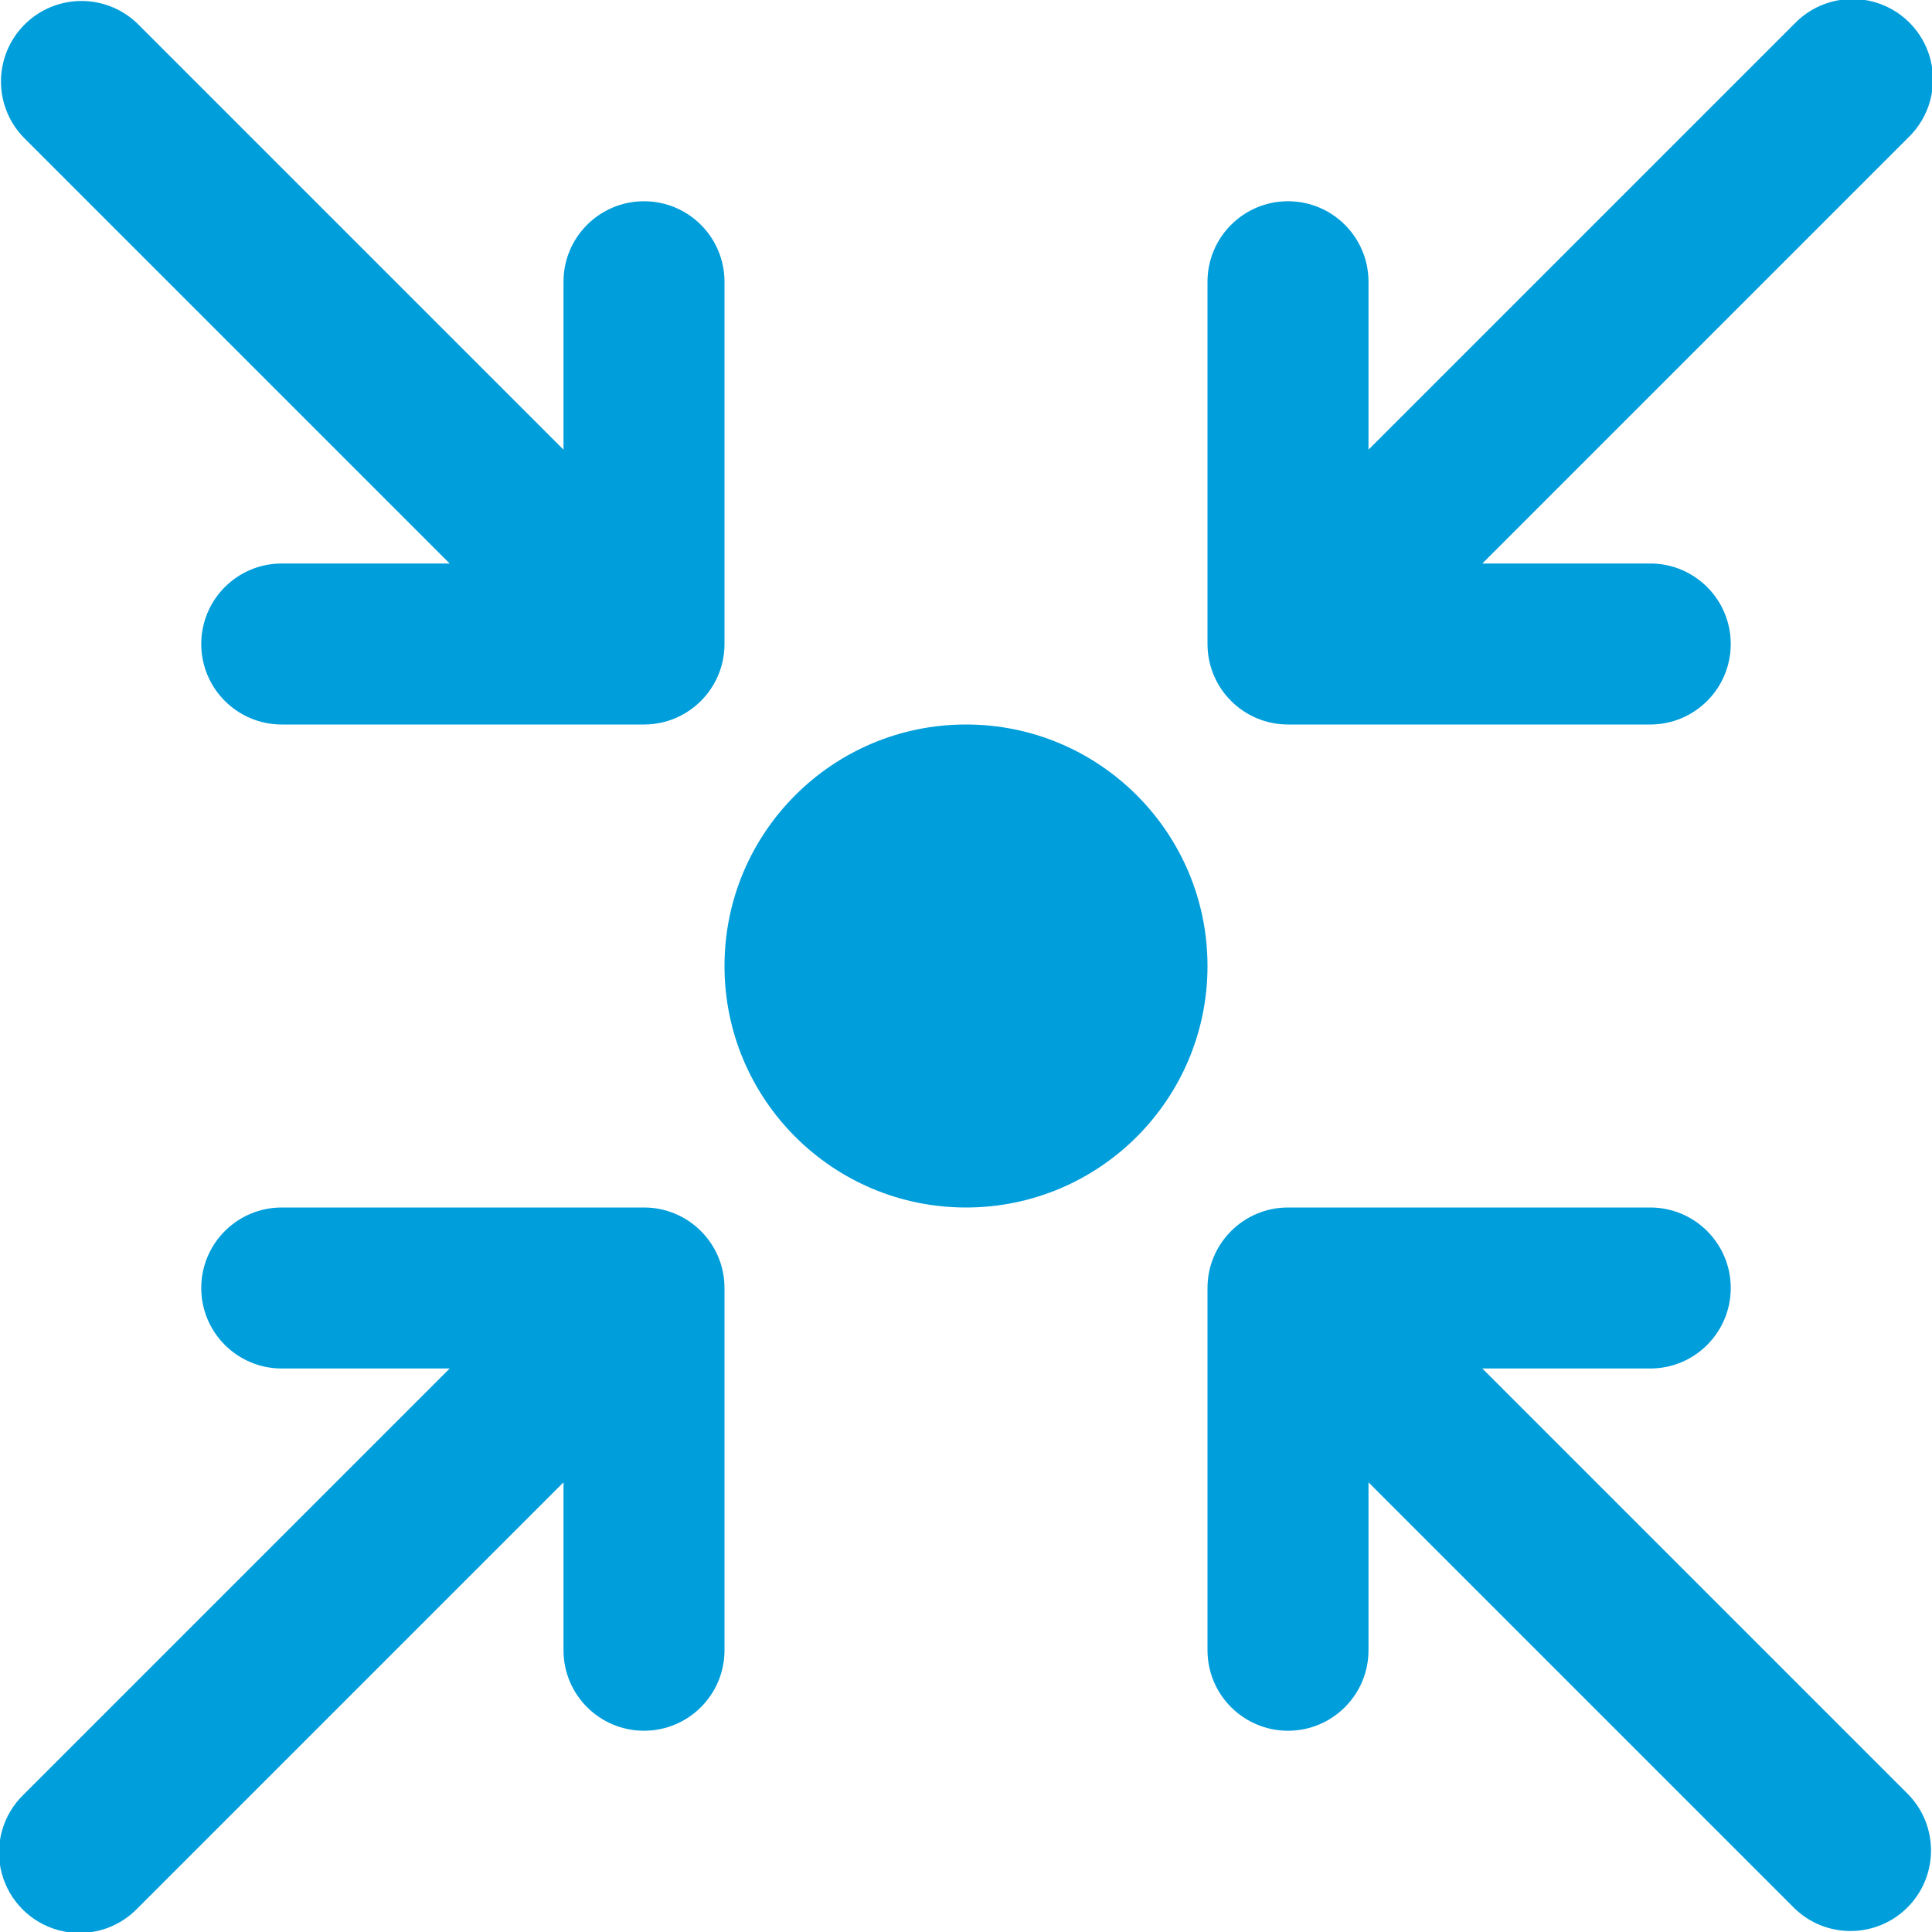
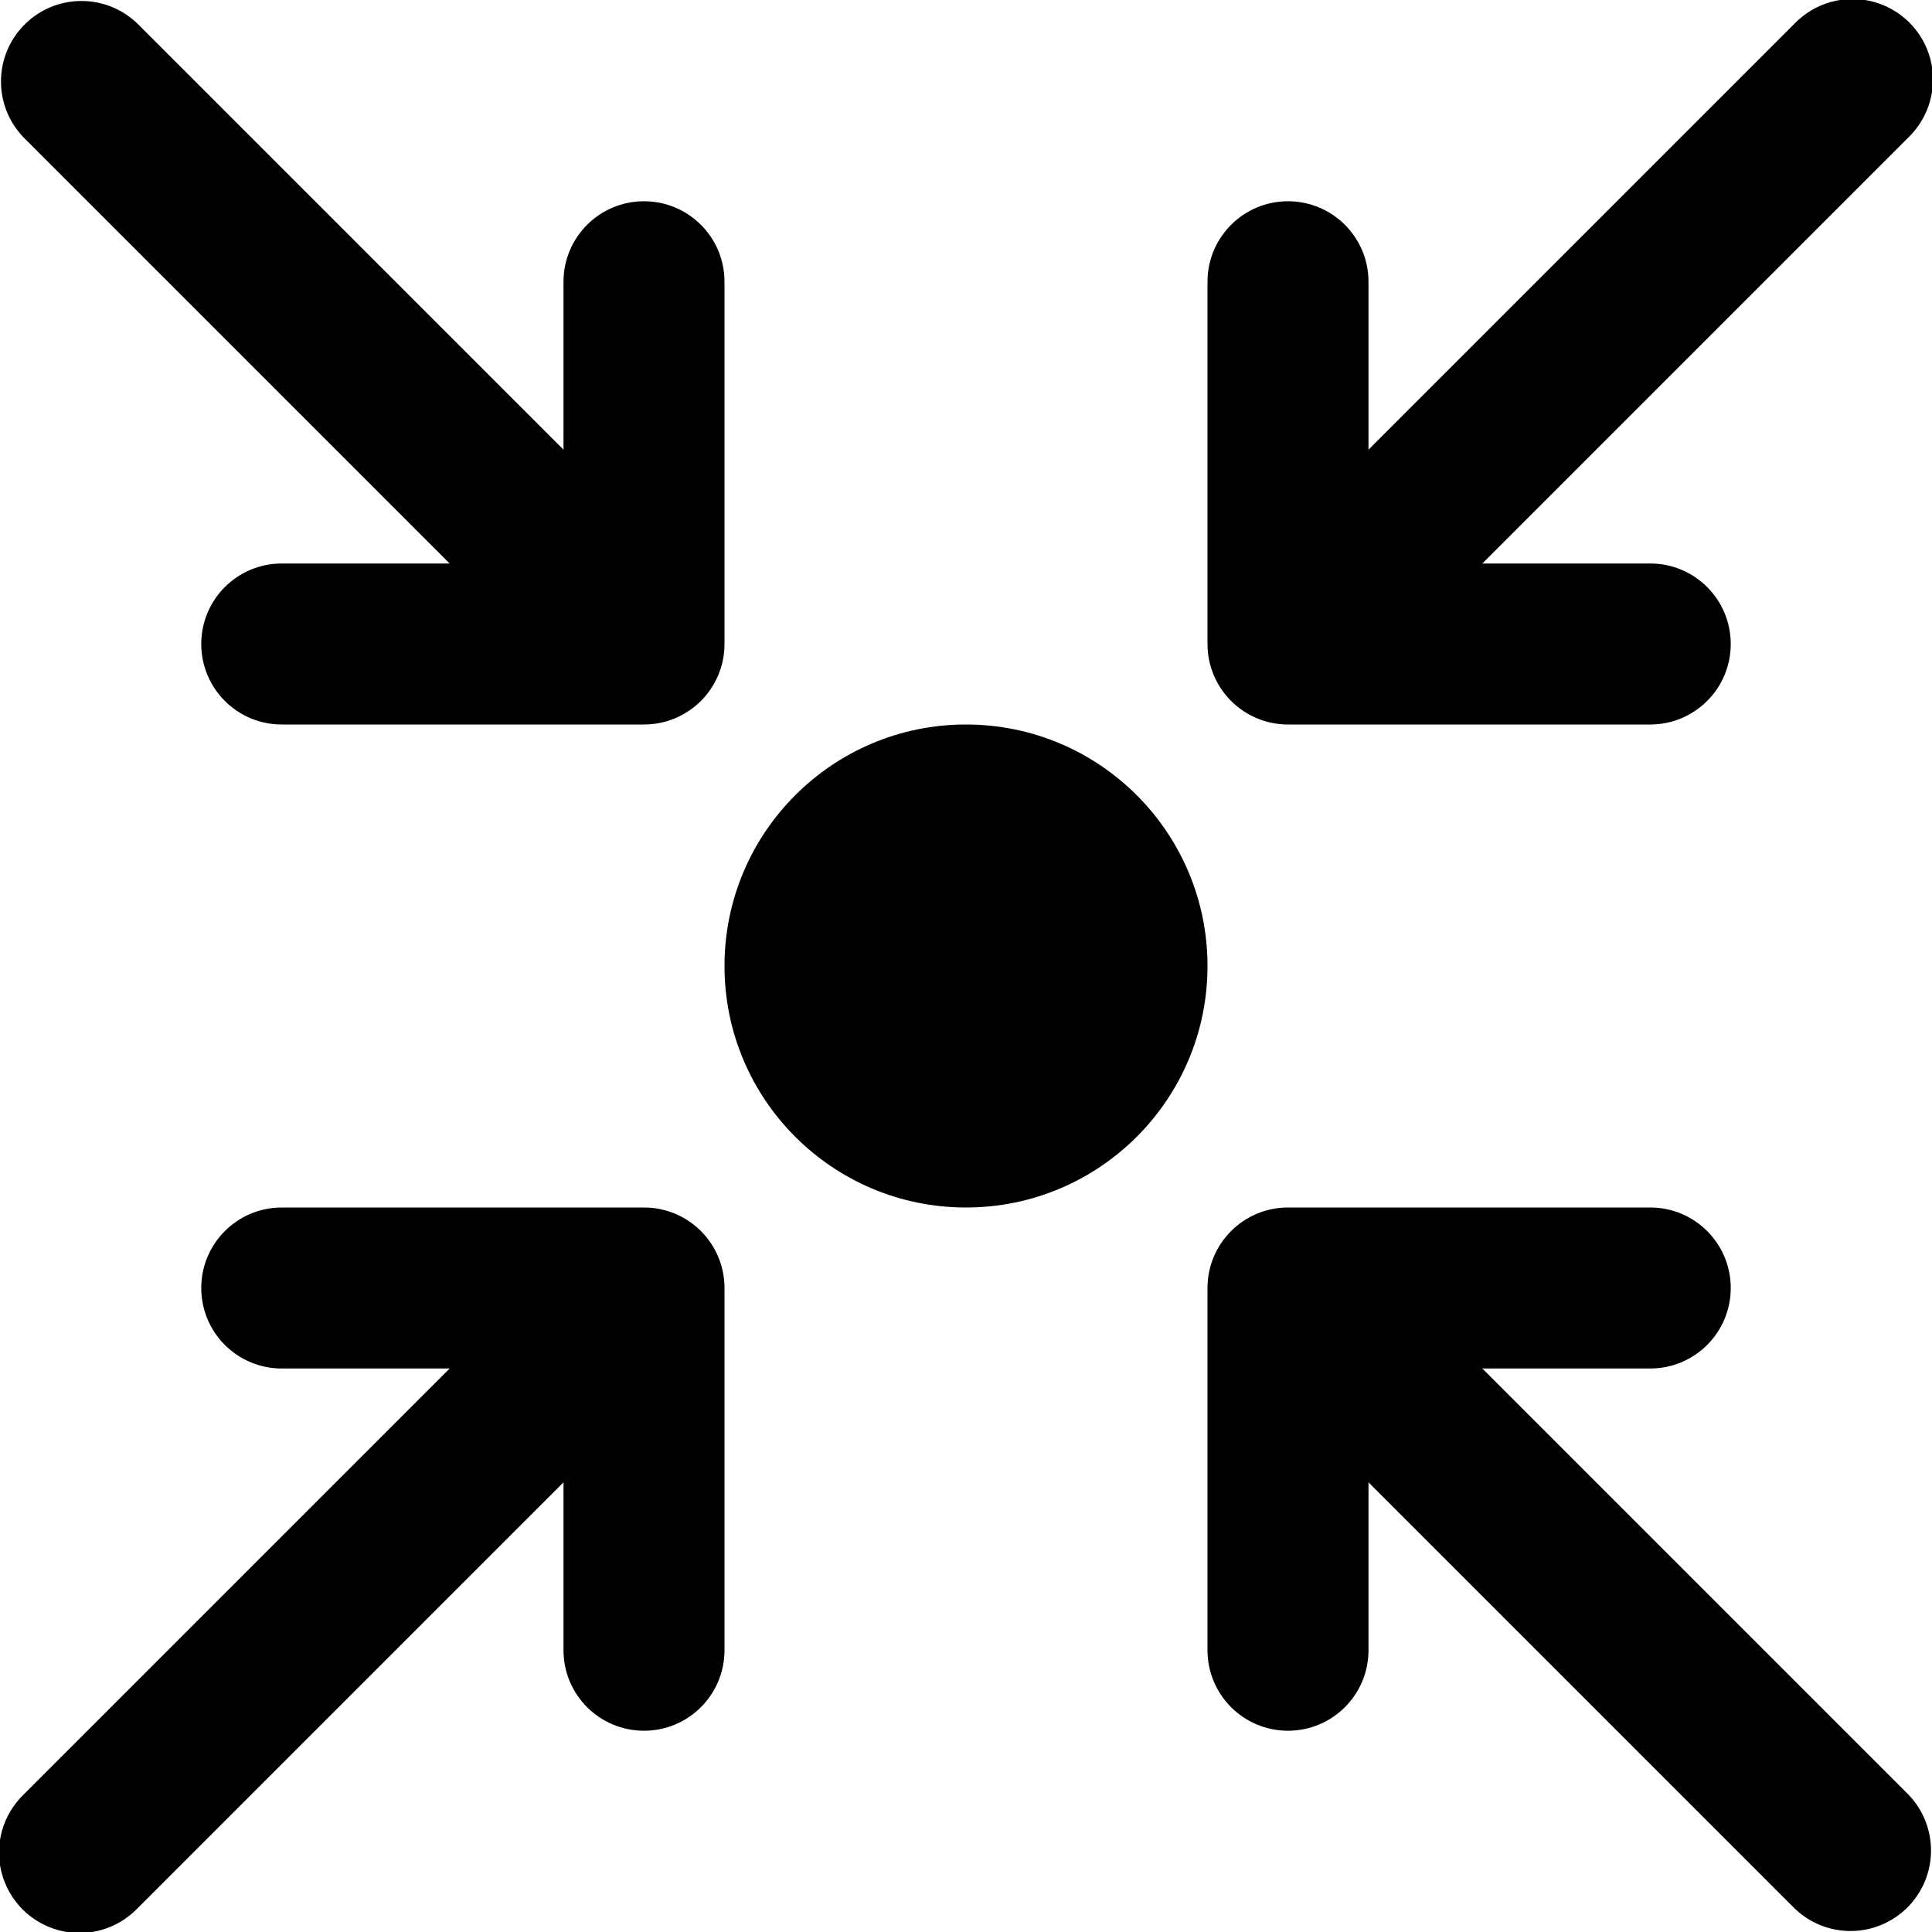
<svg xmlns="http://www.w3.org/2000/svg" viewBox="0 0 48 48">
  <defs>
-     <style>.cls-1{fill:#009edb;}</style>
+     <style>.cls-1{fill:currentColor;}</style>
  </defs>
  <g id="Layer_2" data-name="Layer 2">
    <g id="Icons">
      <circle class="cls-1" cx="24" cy="24" r="6" />
      <path class="cls-1" d="M32,18h9a2,2,0,0,0,0-4H36.828L47.414,3.414A2,2,0,1,0,44.586.586L34,11.172V7a2,2,0,0,0-4,0v9A2,2,0,0,0,32,18Z" />
      <path class="cls-1" d="M11.172,14H7a2,2,0,0,0,0,4h9a2,2,0,0,0,2-2V7a2,2,0,0,0-4,0v4.172L3.414.586A2,2,0,0,0,.586,3.414Z" />
      <path class="cls-1" d="M36.828,34H41a2,2,0,0,0,0-4H32a2,2,0,0,0-2,2v9a2,2,0,0,0,4,0V36.828L44.586,47.414a2,2,0,0,0,2.828-2.828Z" />
      <path class="cls-1" d="M16,30H7a2,2,0,0,0,0,4h4.172L.586,44.586a2,2,0,1,0,2.828,2.828L14,36.828V41a2,2,0,0,0,4,0V32A2,2,0,0,0,16,30Z" />
    </g>
  </g>
</svg>
